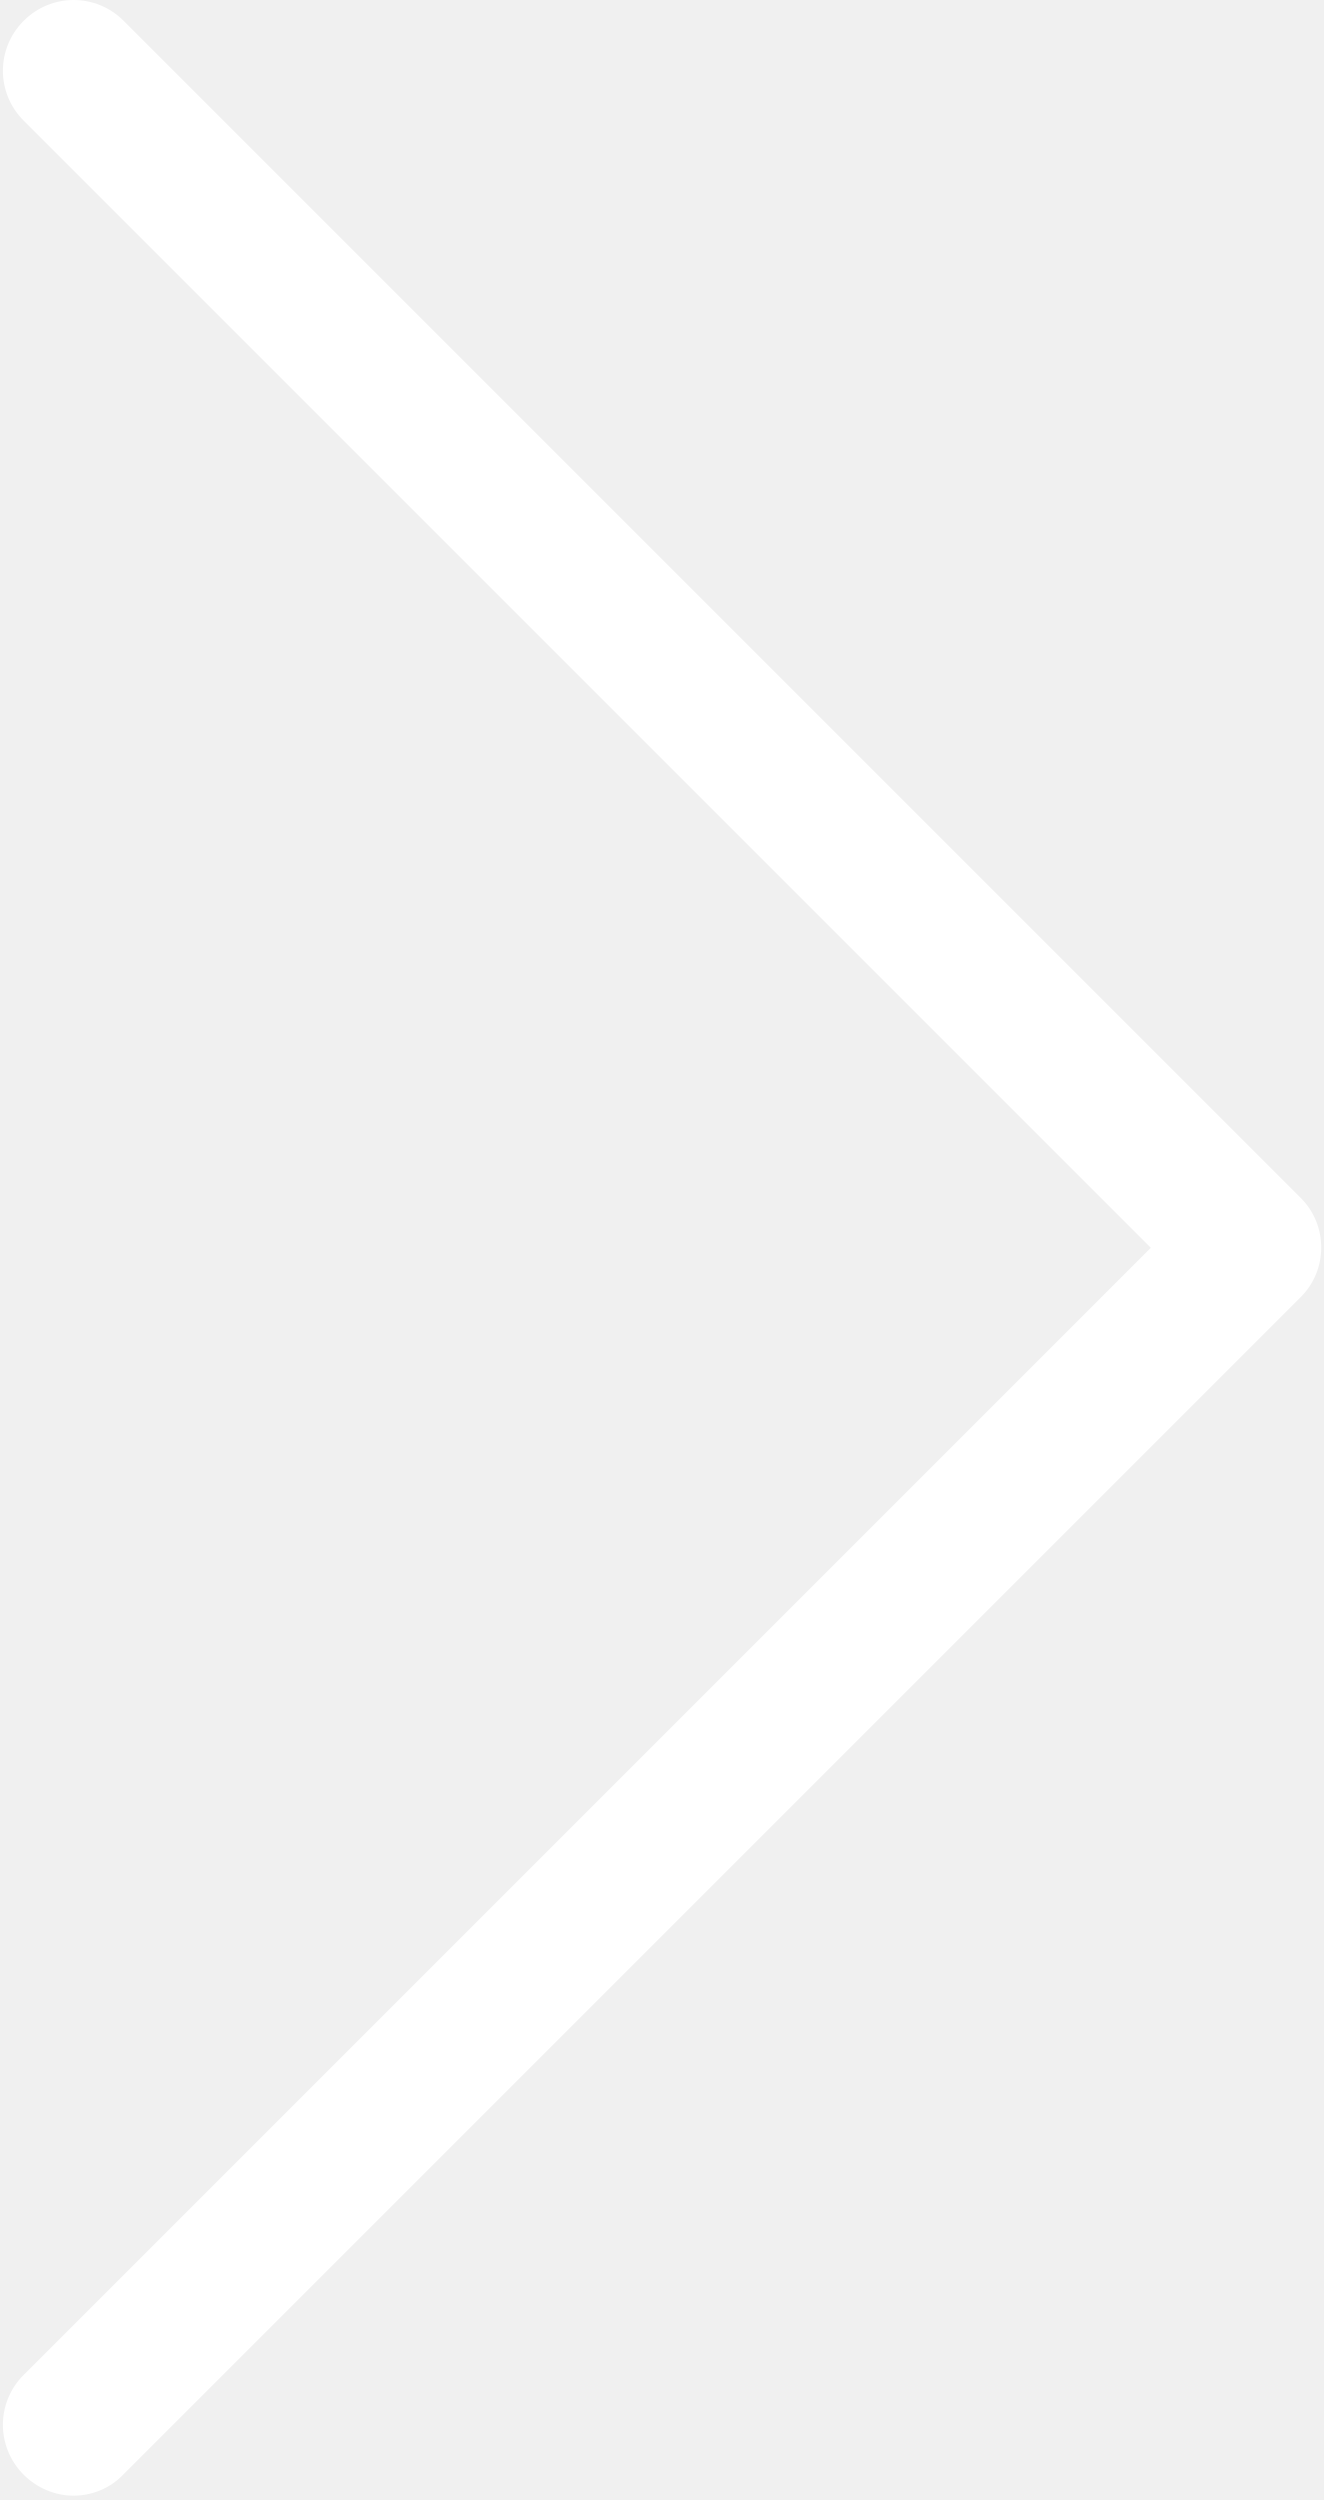
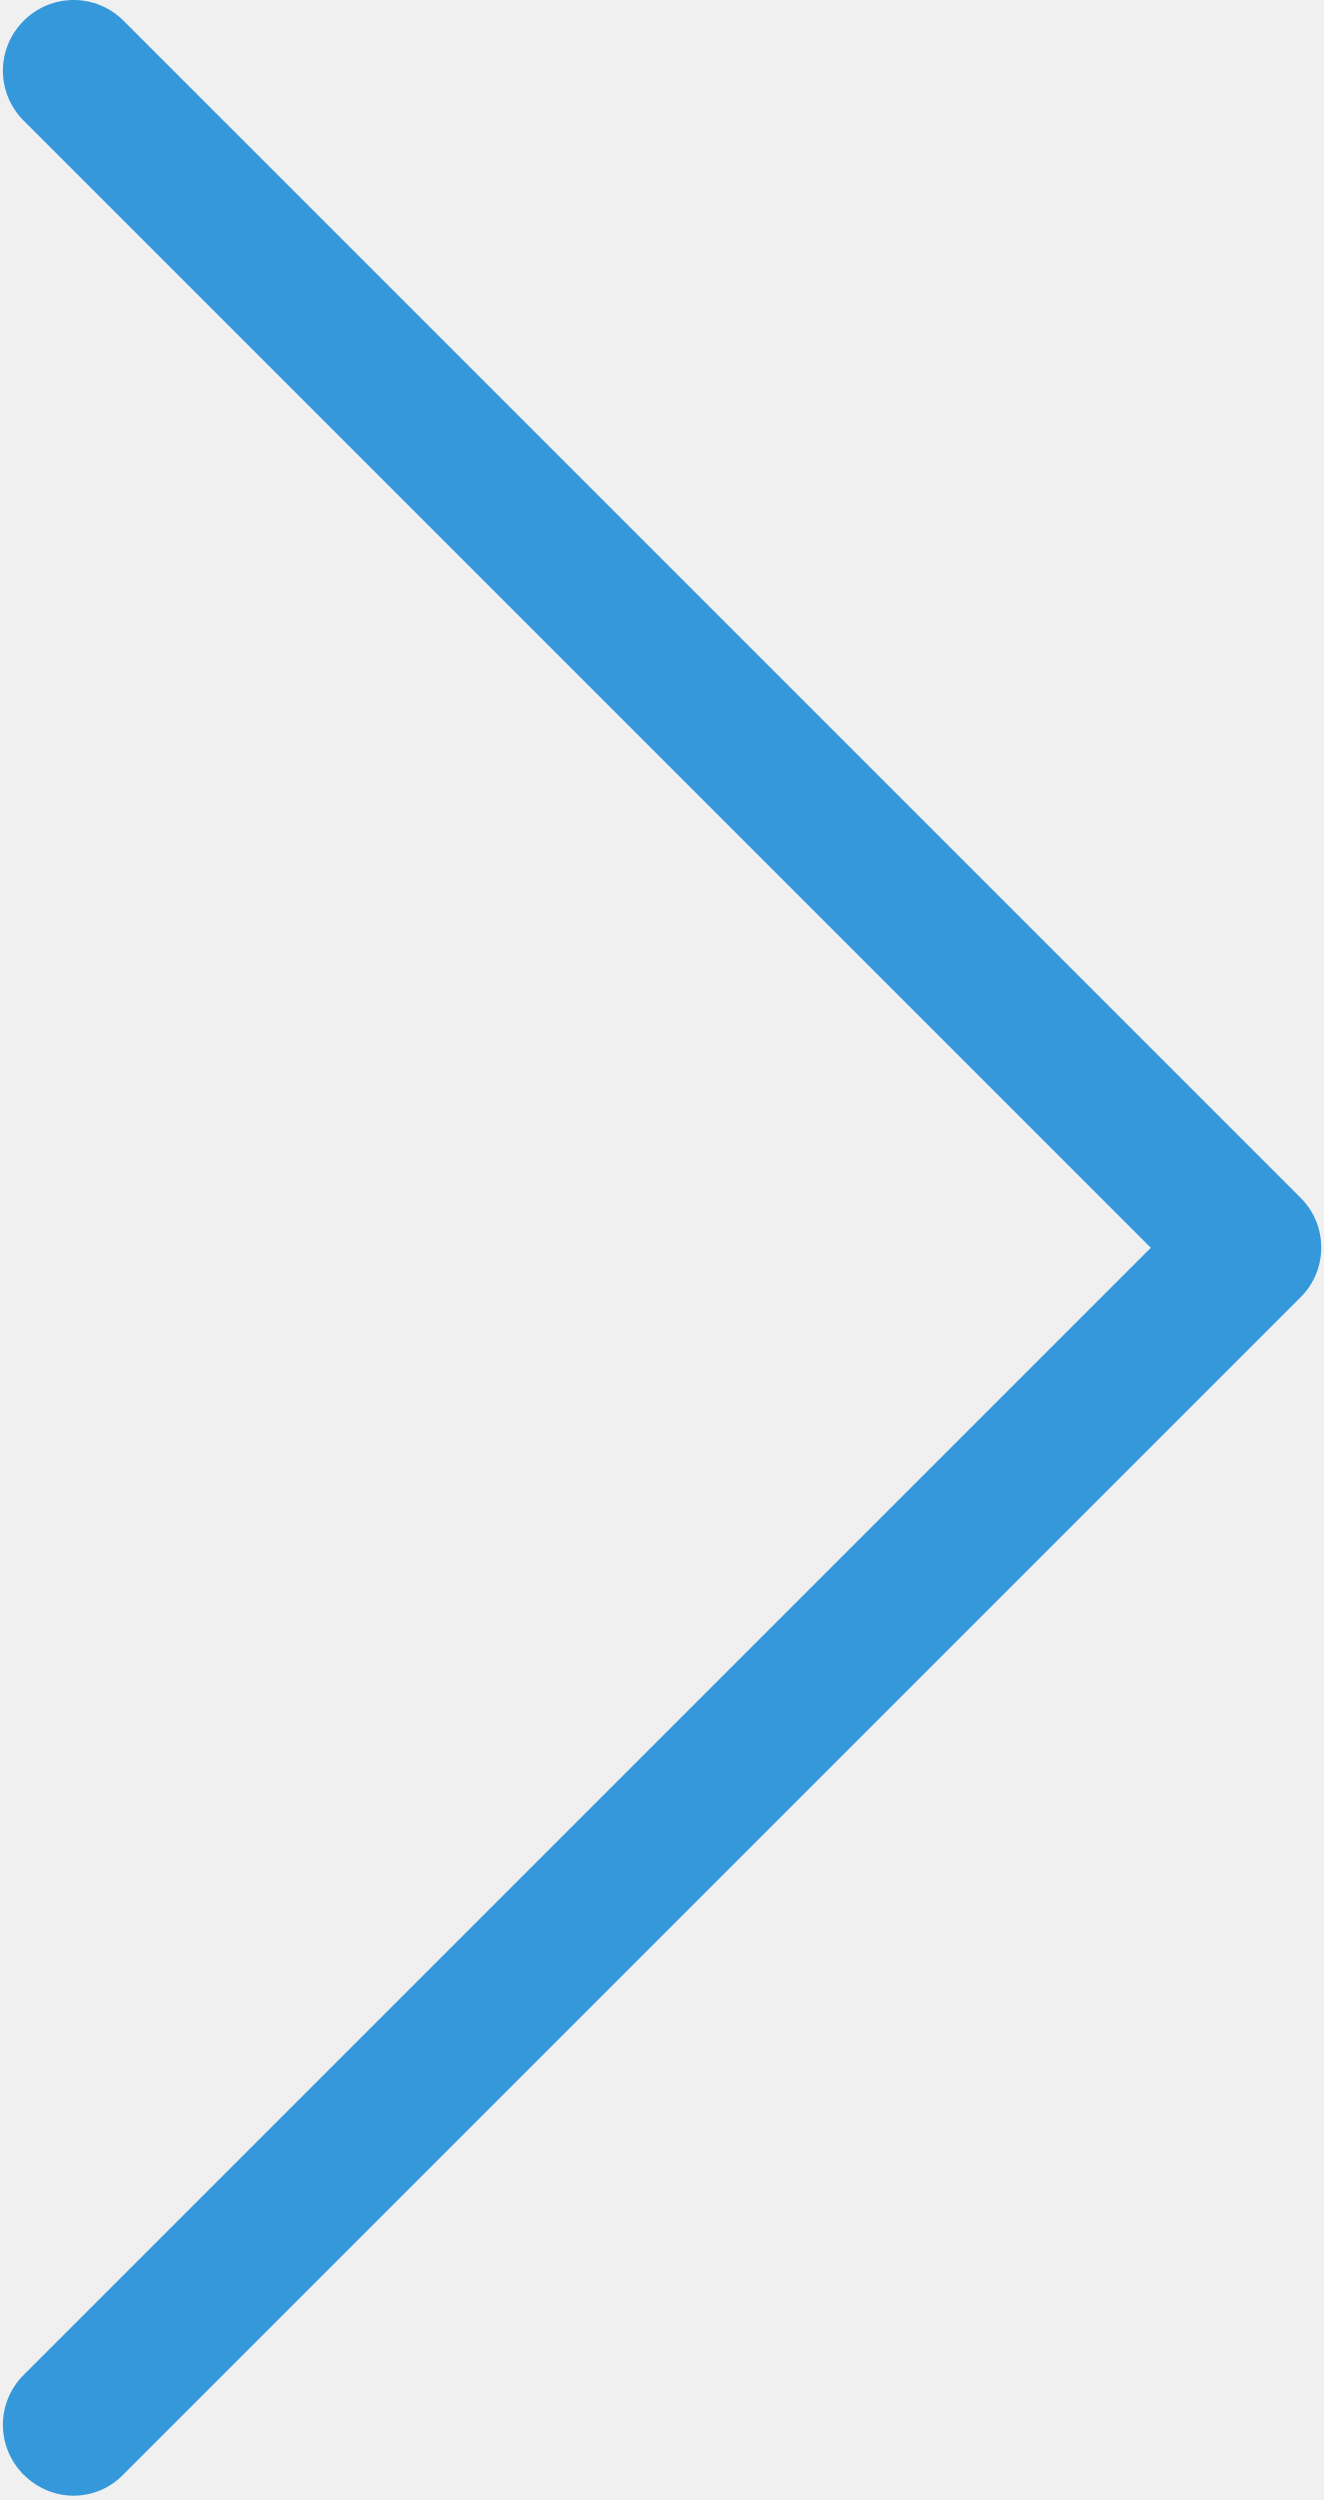
<svg xmlns="http://www.w3.org/2000/svg" width="253px" height="478px" viewBox="0 0 253 478" version="1.1">
  <g id="Page-1" stroke="none" stroke-width="1" fill="none" fill-rule="evenodd">
-     <g id="next" transform="translate(0, -1)" fill="#FFFFFF">
+     <g id="next" transform="translate(0, -1)" fill="#3498db">
      <path d="M248.731,230.075 L23.631,4.975 C18.331,-0.325 9.831,-0.325 4.531,4.975 C-0.769,10.275 -0.769,18.775 4.531,24.075 L220.031,239.575 L4.531,455.075 C-0.769,460.375 -0.769,468.875 4.531,474.175 C7.131,476.775 10.631,478.175 14.031,478.175 C17.431,478.175 20.931,476.875 23.531,474.175 L248.631,249.075 C253.931,243.875 253.931,235.275 248.731,230.075 L248.731,230.075 Z" id="Shape" />
    </g>
  </g>
</svg>
